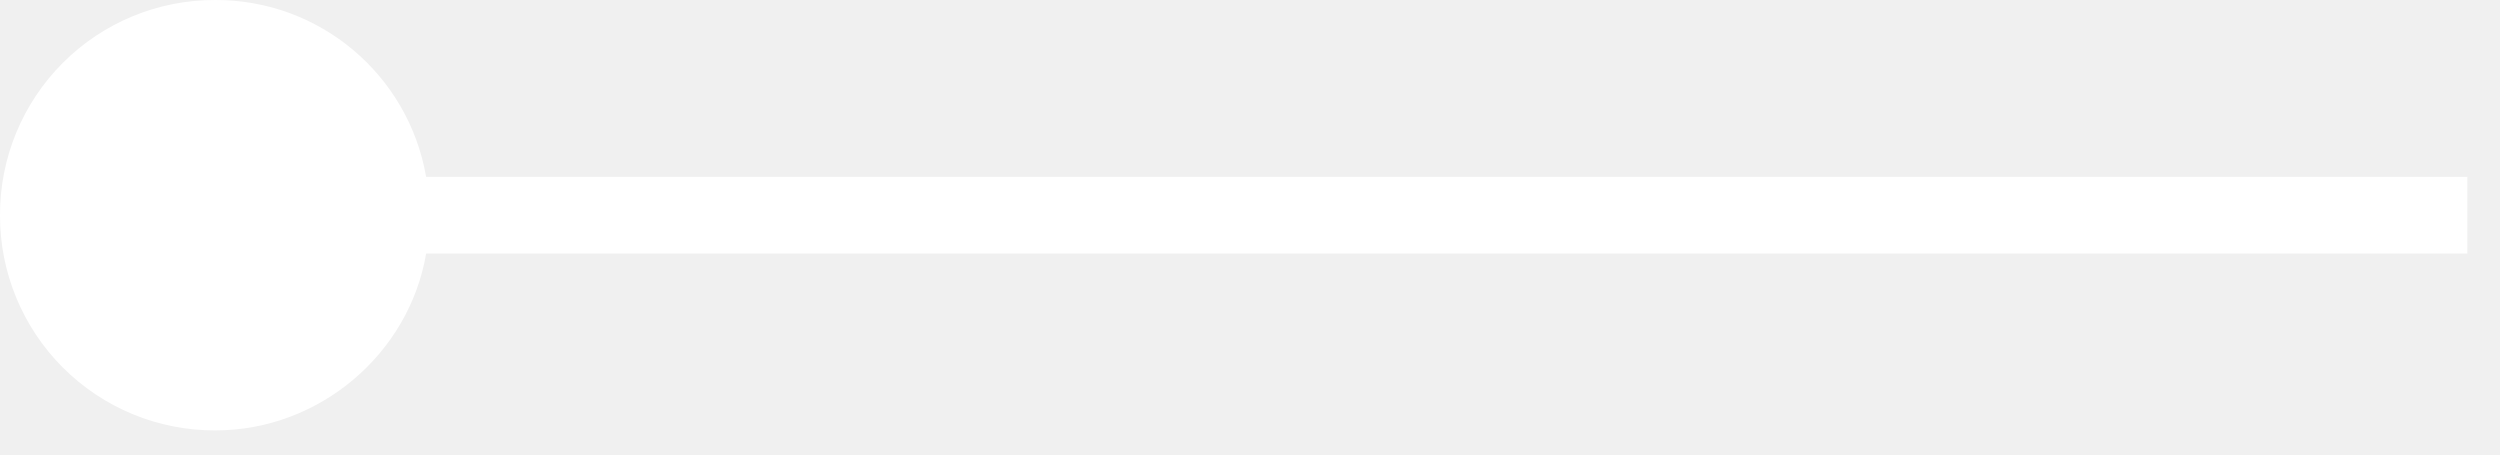
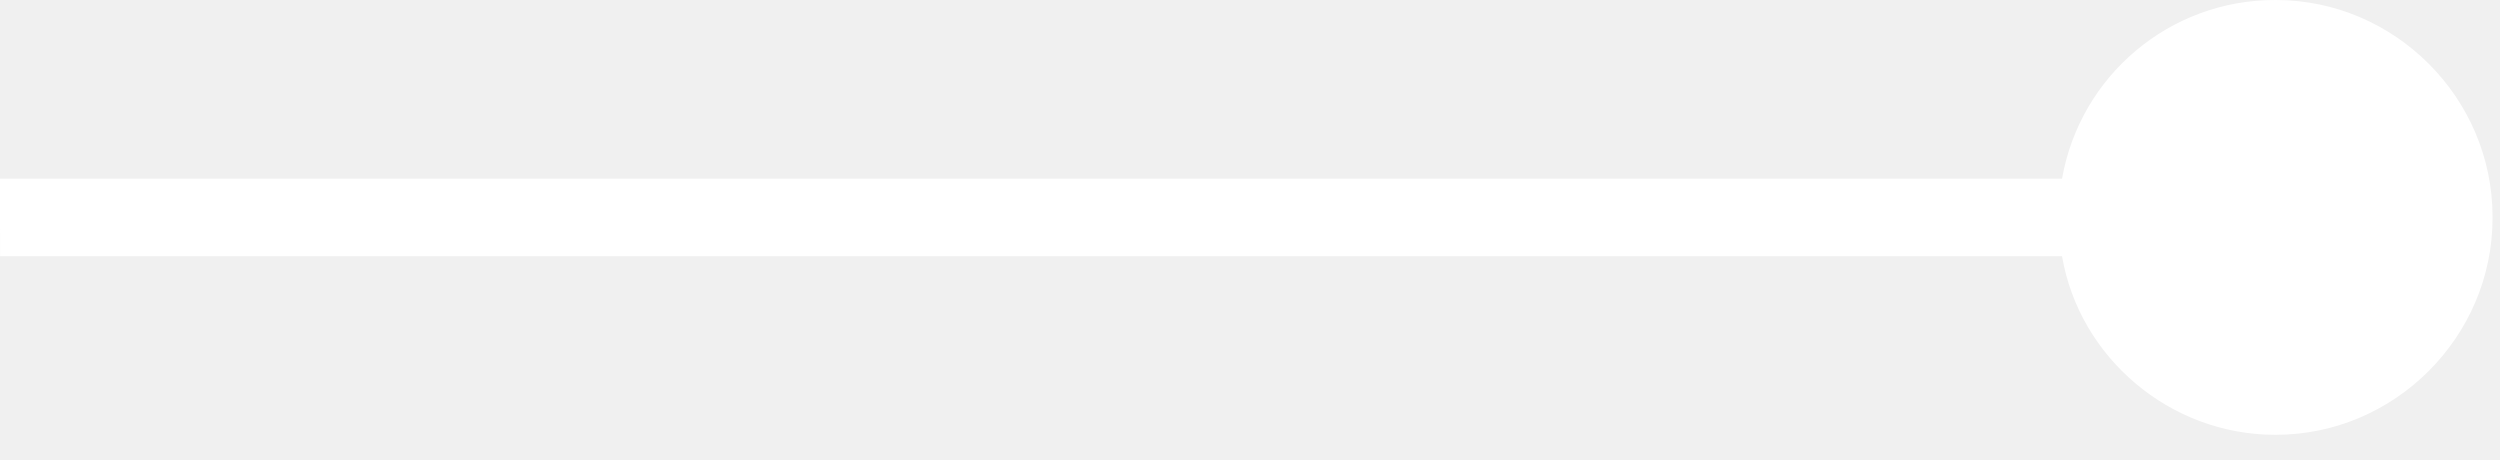
- <svg xmlns="http://www.w3.org/2000/svg" clip-rule="evenodd" fill-rule="evenodd" stroke-linejoin="round" stroke-miterlimit="2" viewBox="0 0 66 12">
-   <path d="m5.681 0a5.631 5.631 0 0 1 5.569 4.669h53.888l-.001 2.025h-53.887c-.45 2.644-2.812 4.669-5.569 4.669a5.666 5.666 0 0 1 -5.681-5.682 5.665 5.665 0 0 1 5.681-5.681z" fill="#fff" fill-rule="nonzero" />
+ <svg xmlns="http://www.w3.org/2000/svg" fill-rule="evenodd" stroke-linejoin="round" stroke-miterlimit="2" clip-rule="evenodd" viewBox="0 0 49 9">
+   <defs />
+   <path fill="#fff" fill-rule="nonzero" d="M44.593 0a4.236 4.236 0 00-4.177 3.502H0l.001 1.519h40.415c.338 1.983 2.109 3.501 4.177 3.501h.011c2.331 0 4.25-1.918 4.25-4.249v-.024C48.854 1.918 46.936 0 44.605 0h-.012z" />
</svg>
